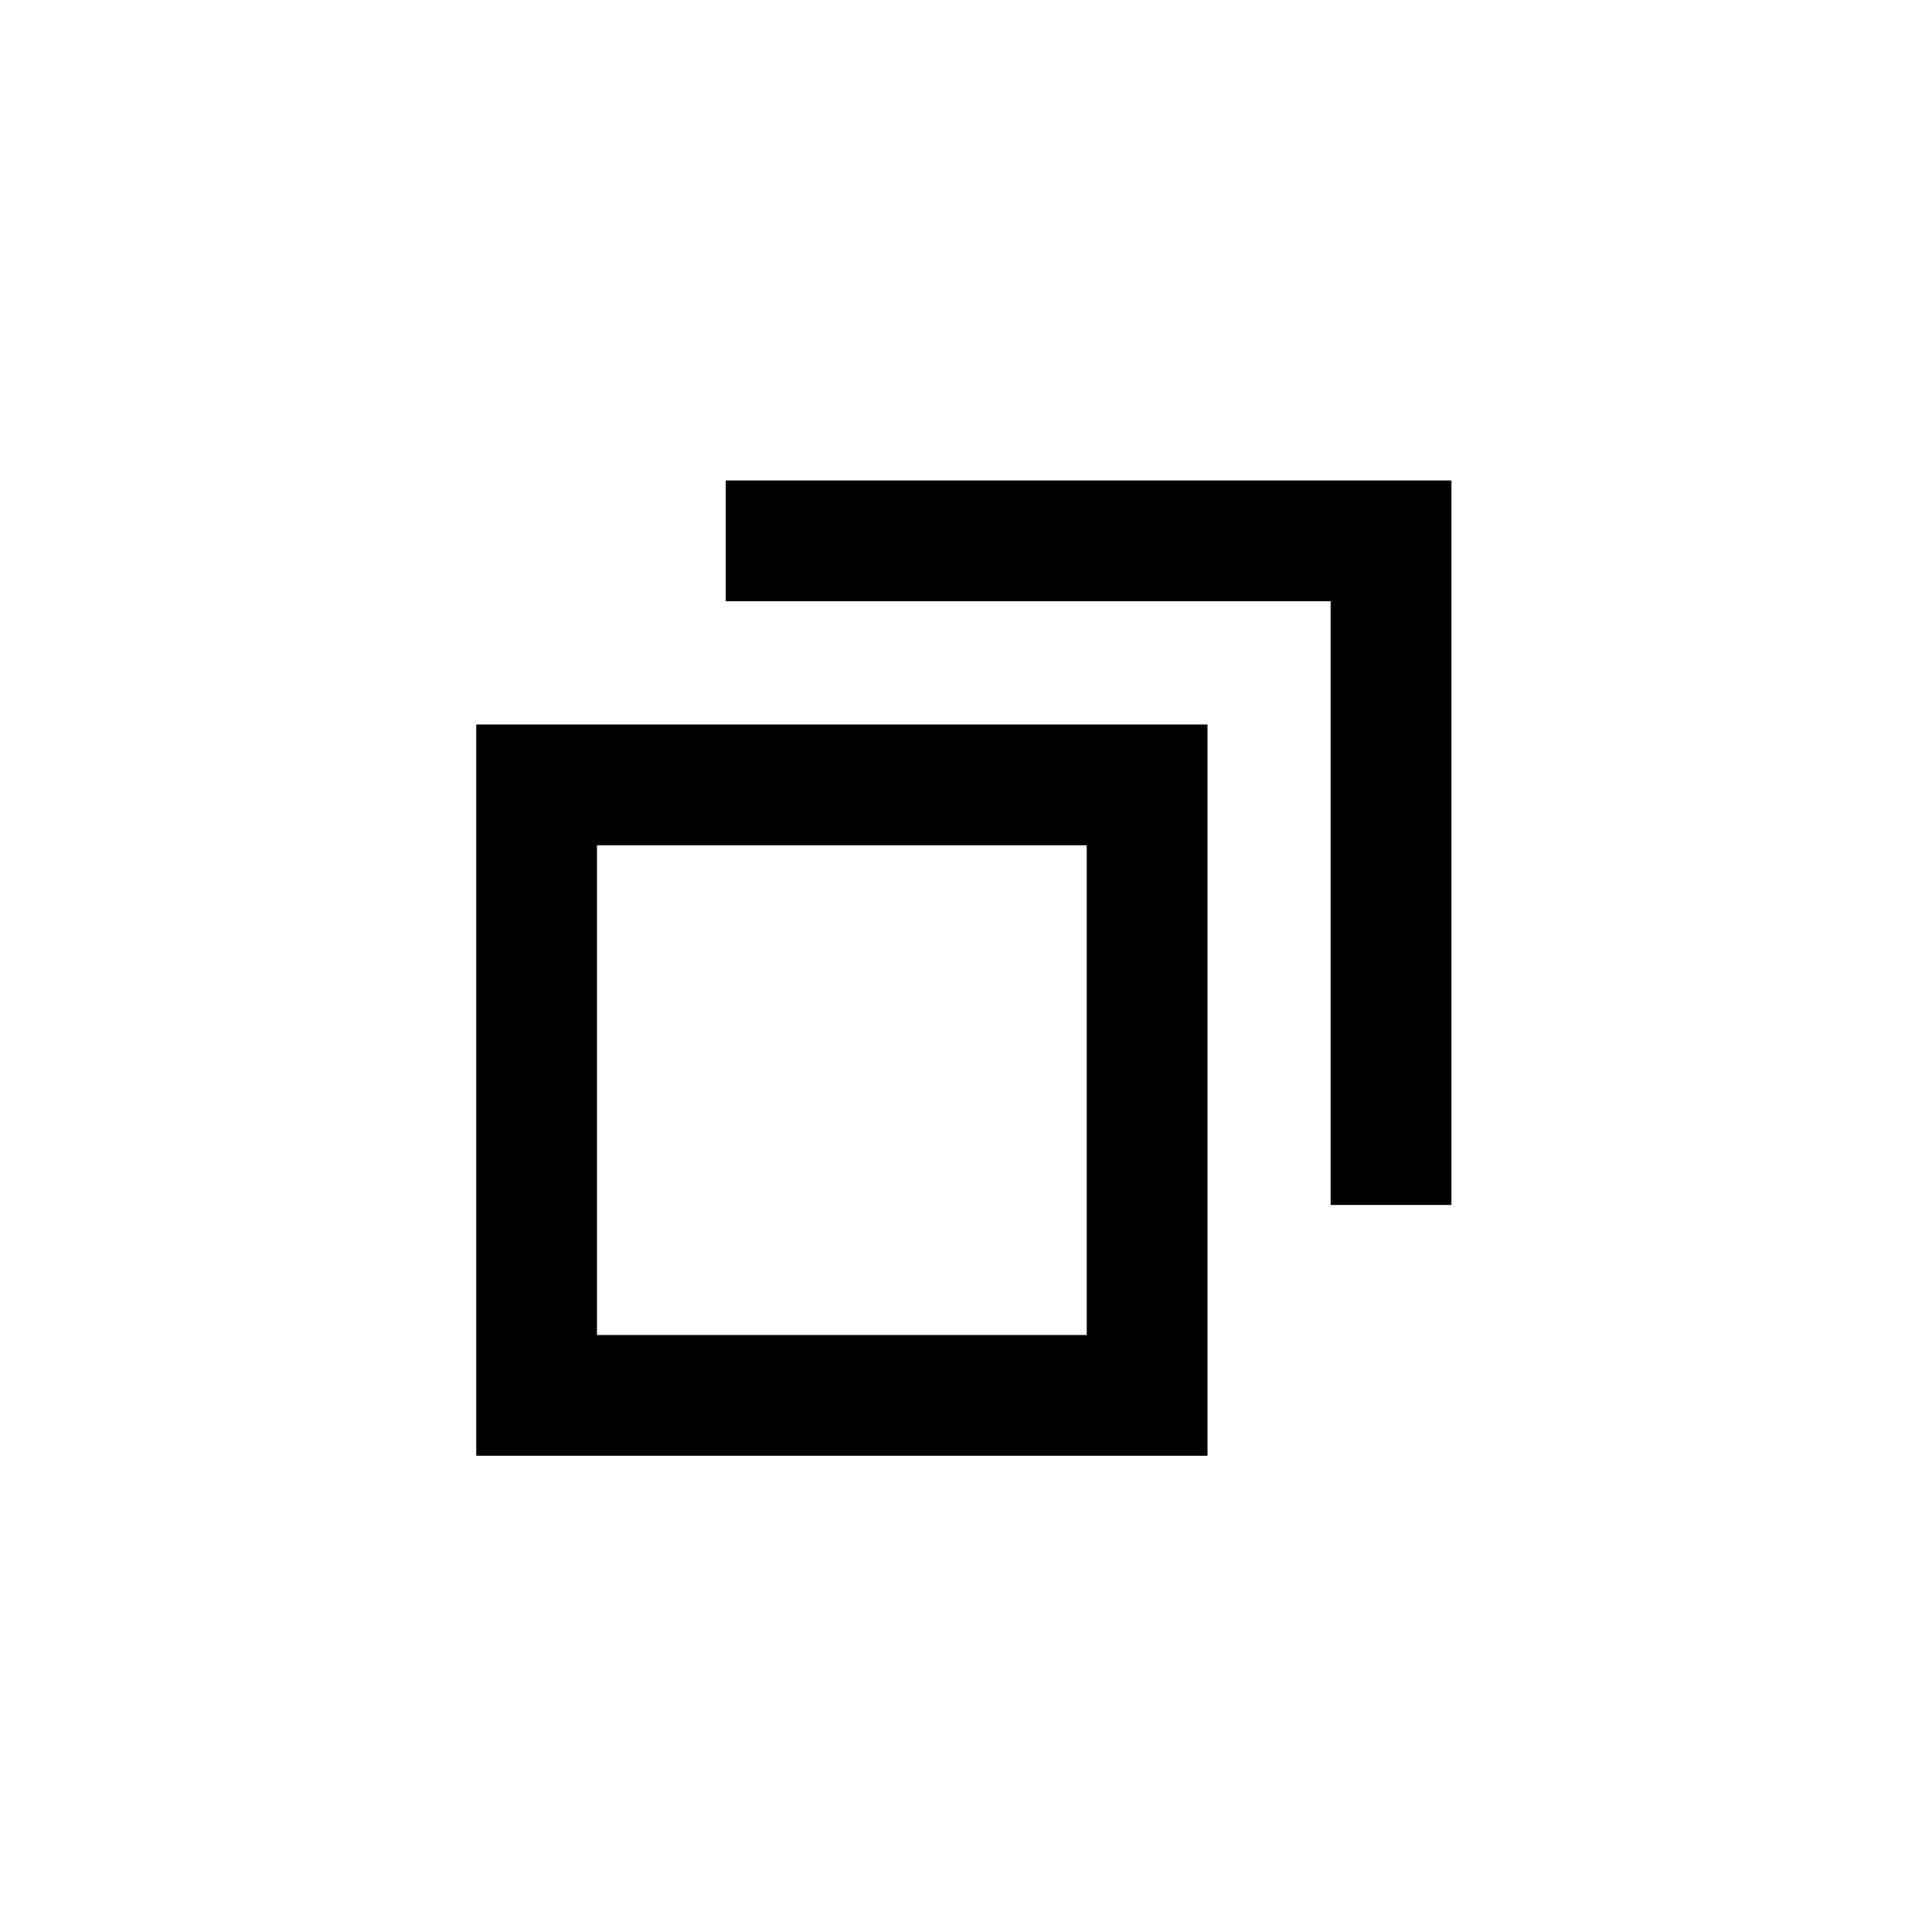
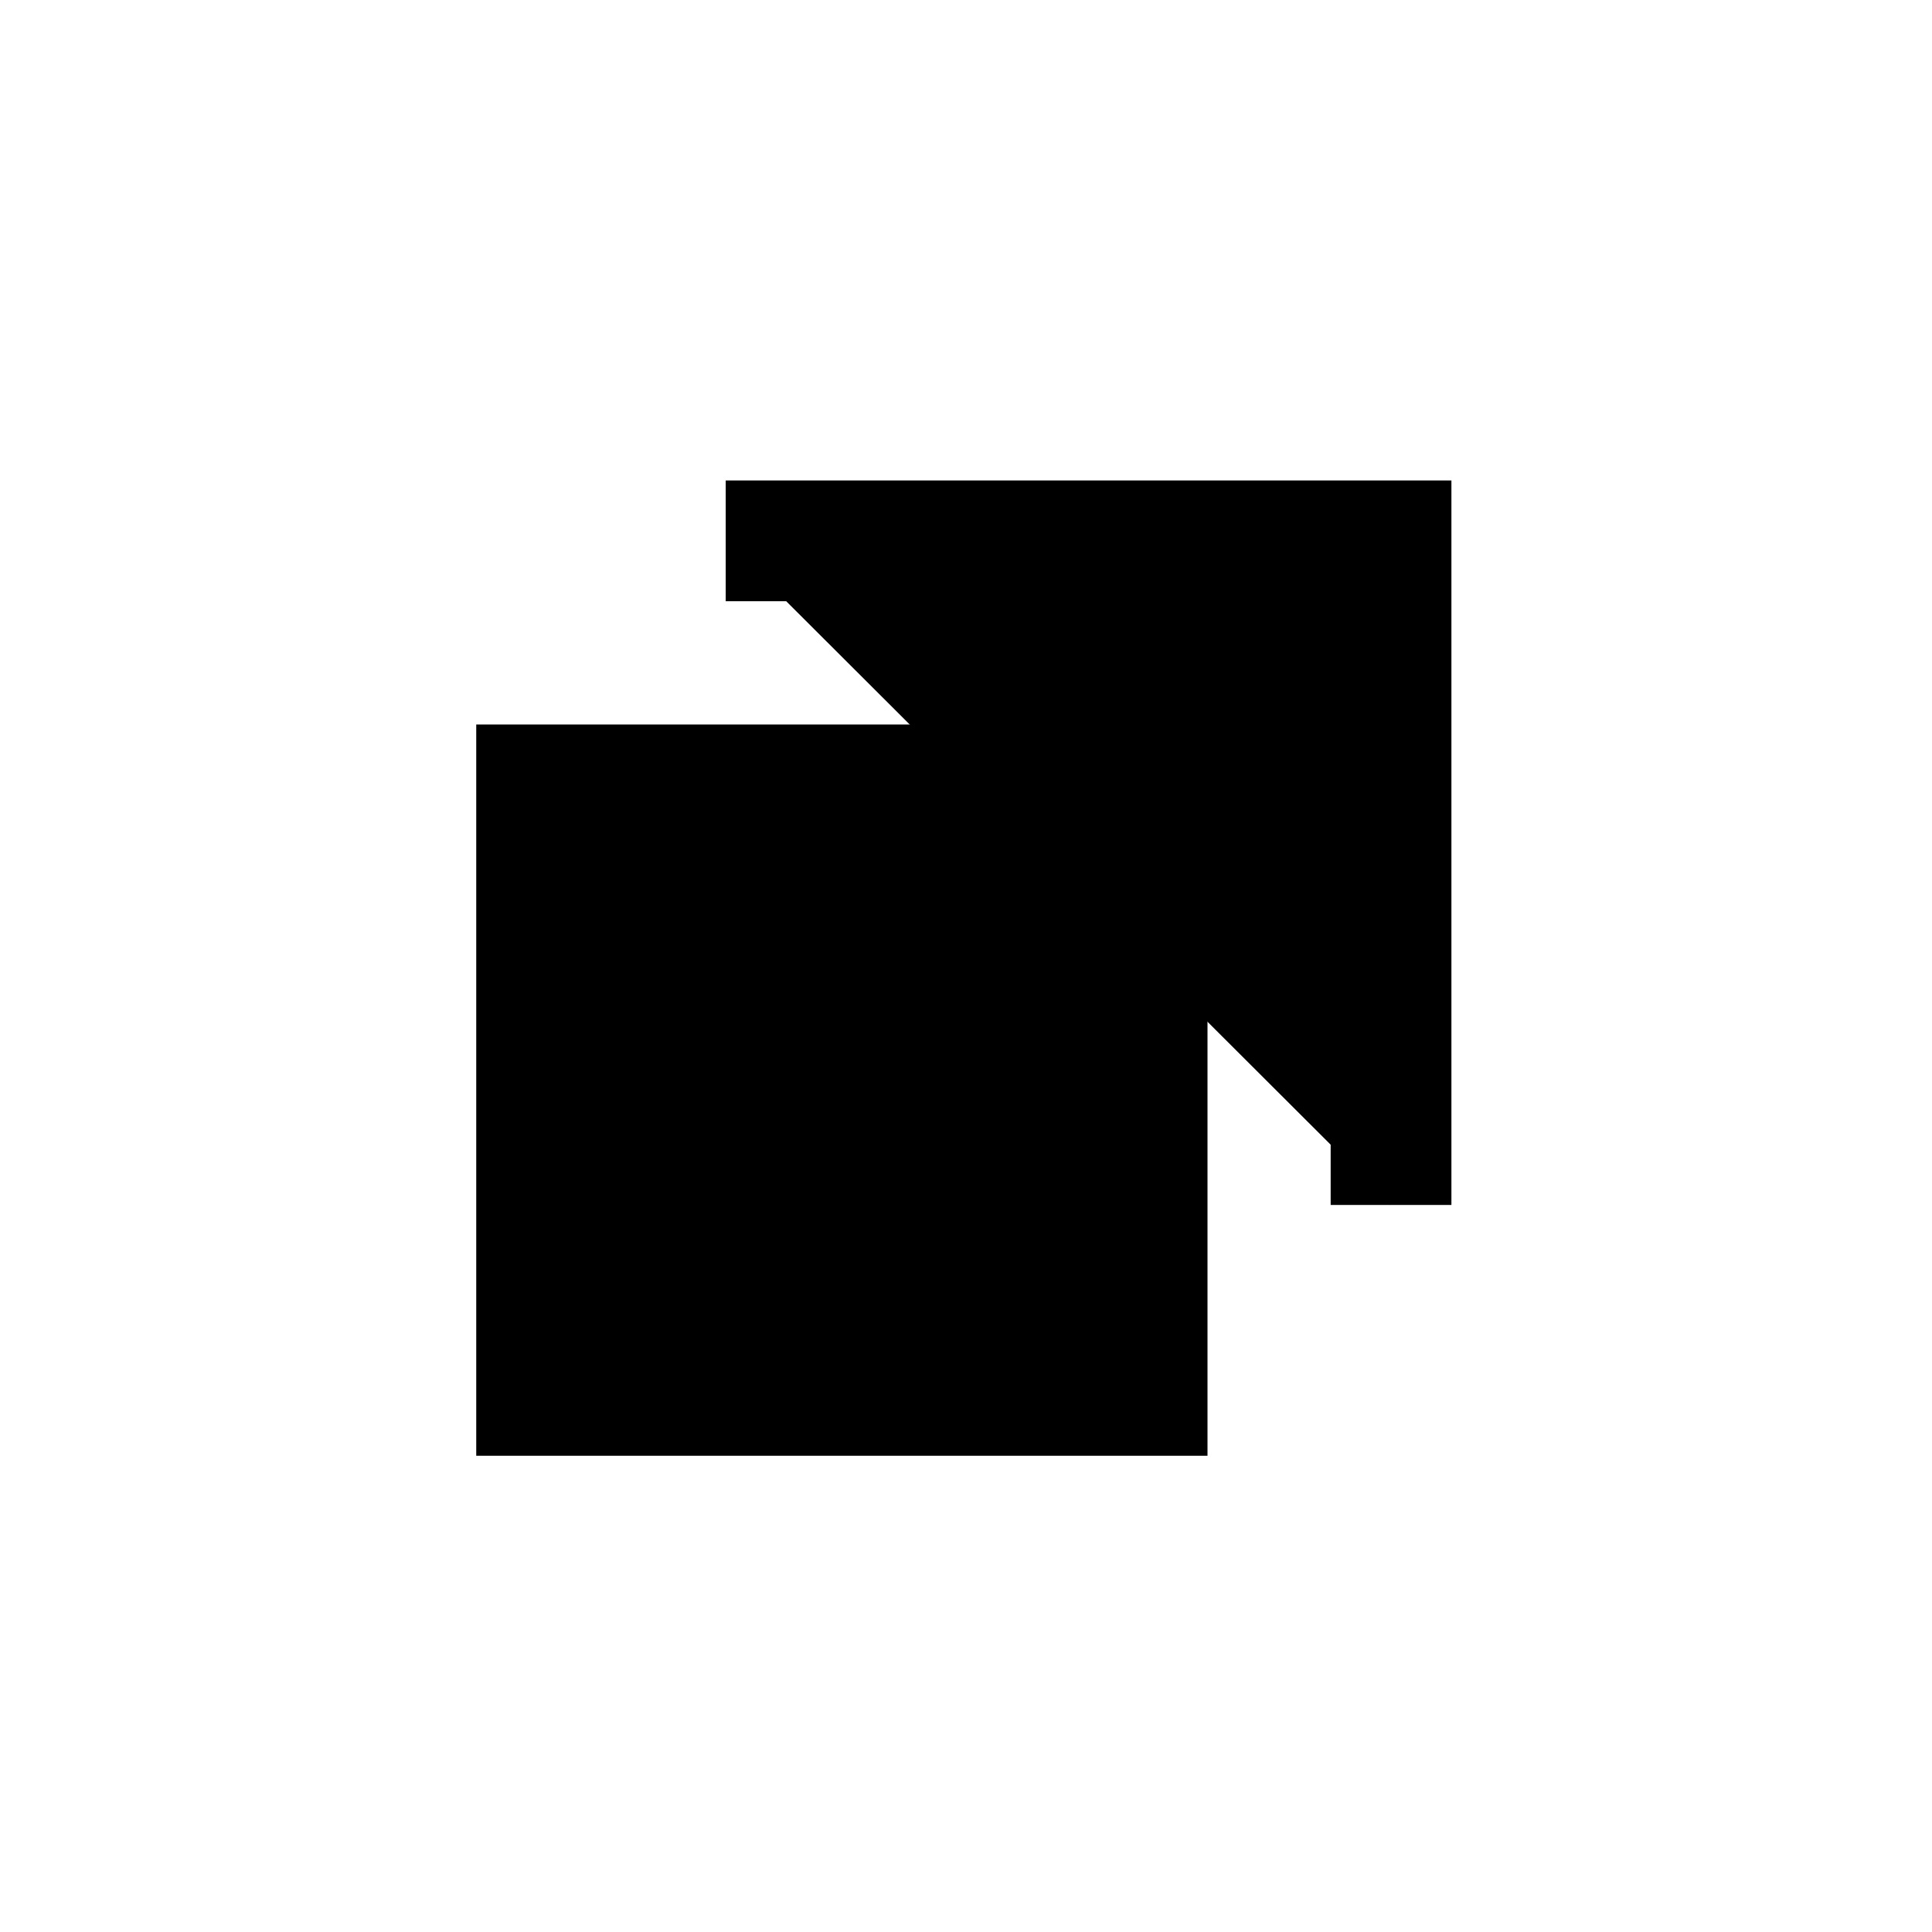
<svg xmlns="http://www.w3.org/2000/svg" width="16px" height="16px" viewBox="0 0 16 16" id="svg2" version="1.1">
  <style id="style2" />
  <defs id="defs4">
    <pattern y="0" x="0" height="6" width="6" patternUnits="userSpaceOnUse" id="EMFhbasepattern" />
    <pattern y="0" x="0" height="6" width="6" patternUnits="userSpaceOnUse" id="EMFhbasepattern-4" />
    <pattern y="0" x="0" height="6" width="6" patternUnits="userSpaceOnUse" id="EMFhbasepattern-3" />
    <pattern y="0" x="0" height="6" width="6" patternUnits="userSpaceOnUse" id="EMFhbasepattern-8" />
  </defs>
  <g id="layer1" transform="translate(0,-1036.362)">
    <g transform="translate(628,-140.5)" id="g5228">
-       <rect id="rect4094" width="5.056" height="5.056" x="-623.556" y="1183.362" style="fill:none;stroke:#000000;stroke-width:1;stroke-linecap:butt;stroke-linejoin:miter;stroke-miterlimit:4;stroke-dasharray:none;stroke-opacity:1;paint-order:normal" />
-       <path style="fill:none;stroke:#000000;stroke-width:1px;stroke-linecap:butt;stroke-linejoin:miter;stroke-opacity:1" d="m -621.99,1181.341 h 5.51 v 5.5" id="path6127" />
+       <rect id="rect4094" width="5.056" height="5.056" x="-623.556" y="1183.362" style="visible:none;stroke:#000000;stroke-width:1;stroke-linecap:butt;stroke-linejoin:miter;stroke-miterlimit:4;stroke-dasharray:none;stroke-opacity:1;paint-order:normal" />
+       <path style="visible:none;stroke:#000000;stroke-width:1px;stroke-linecap:butt;stroke-linejoin:miter;stroke-opacity:1" d="m -621.99,1181.341 h 5.51 v 5.5" id="path6127" />
    </g>
  </g>
</svg>
